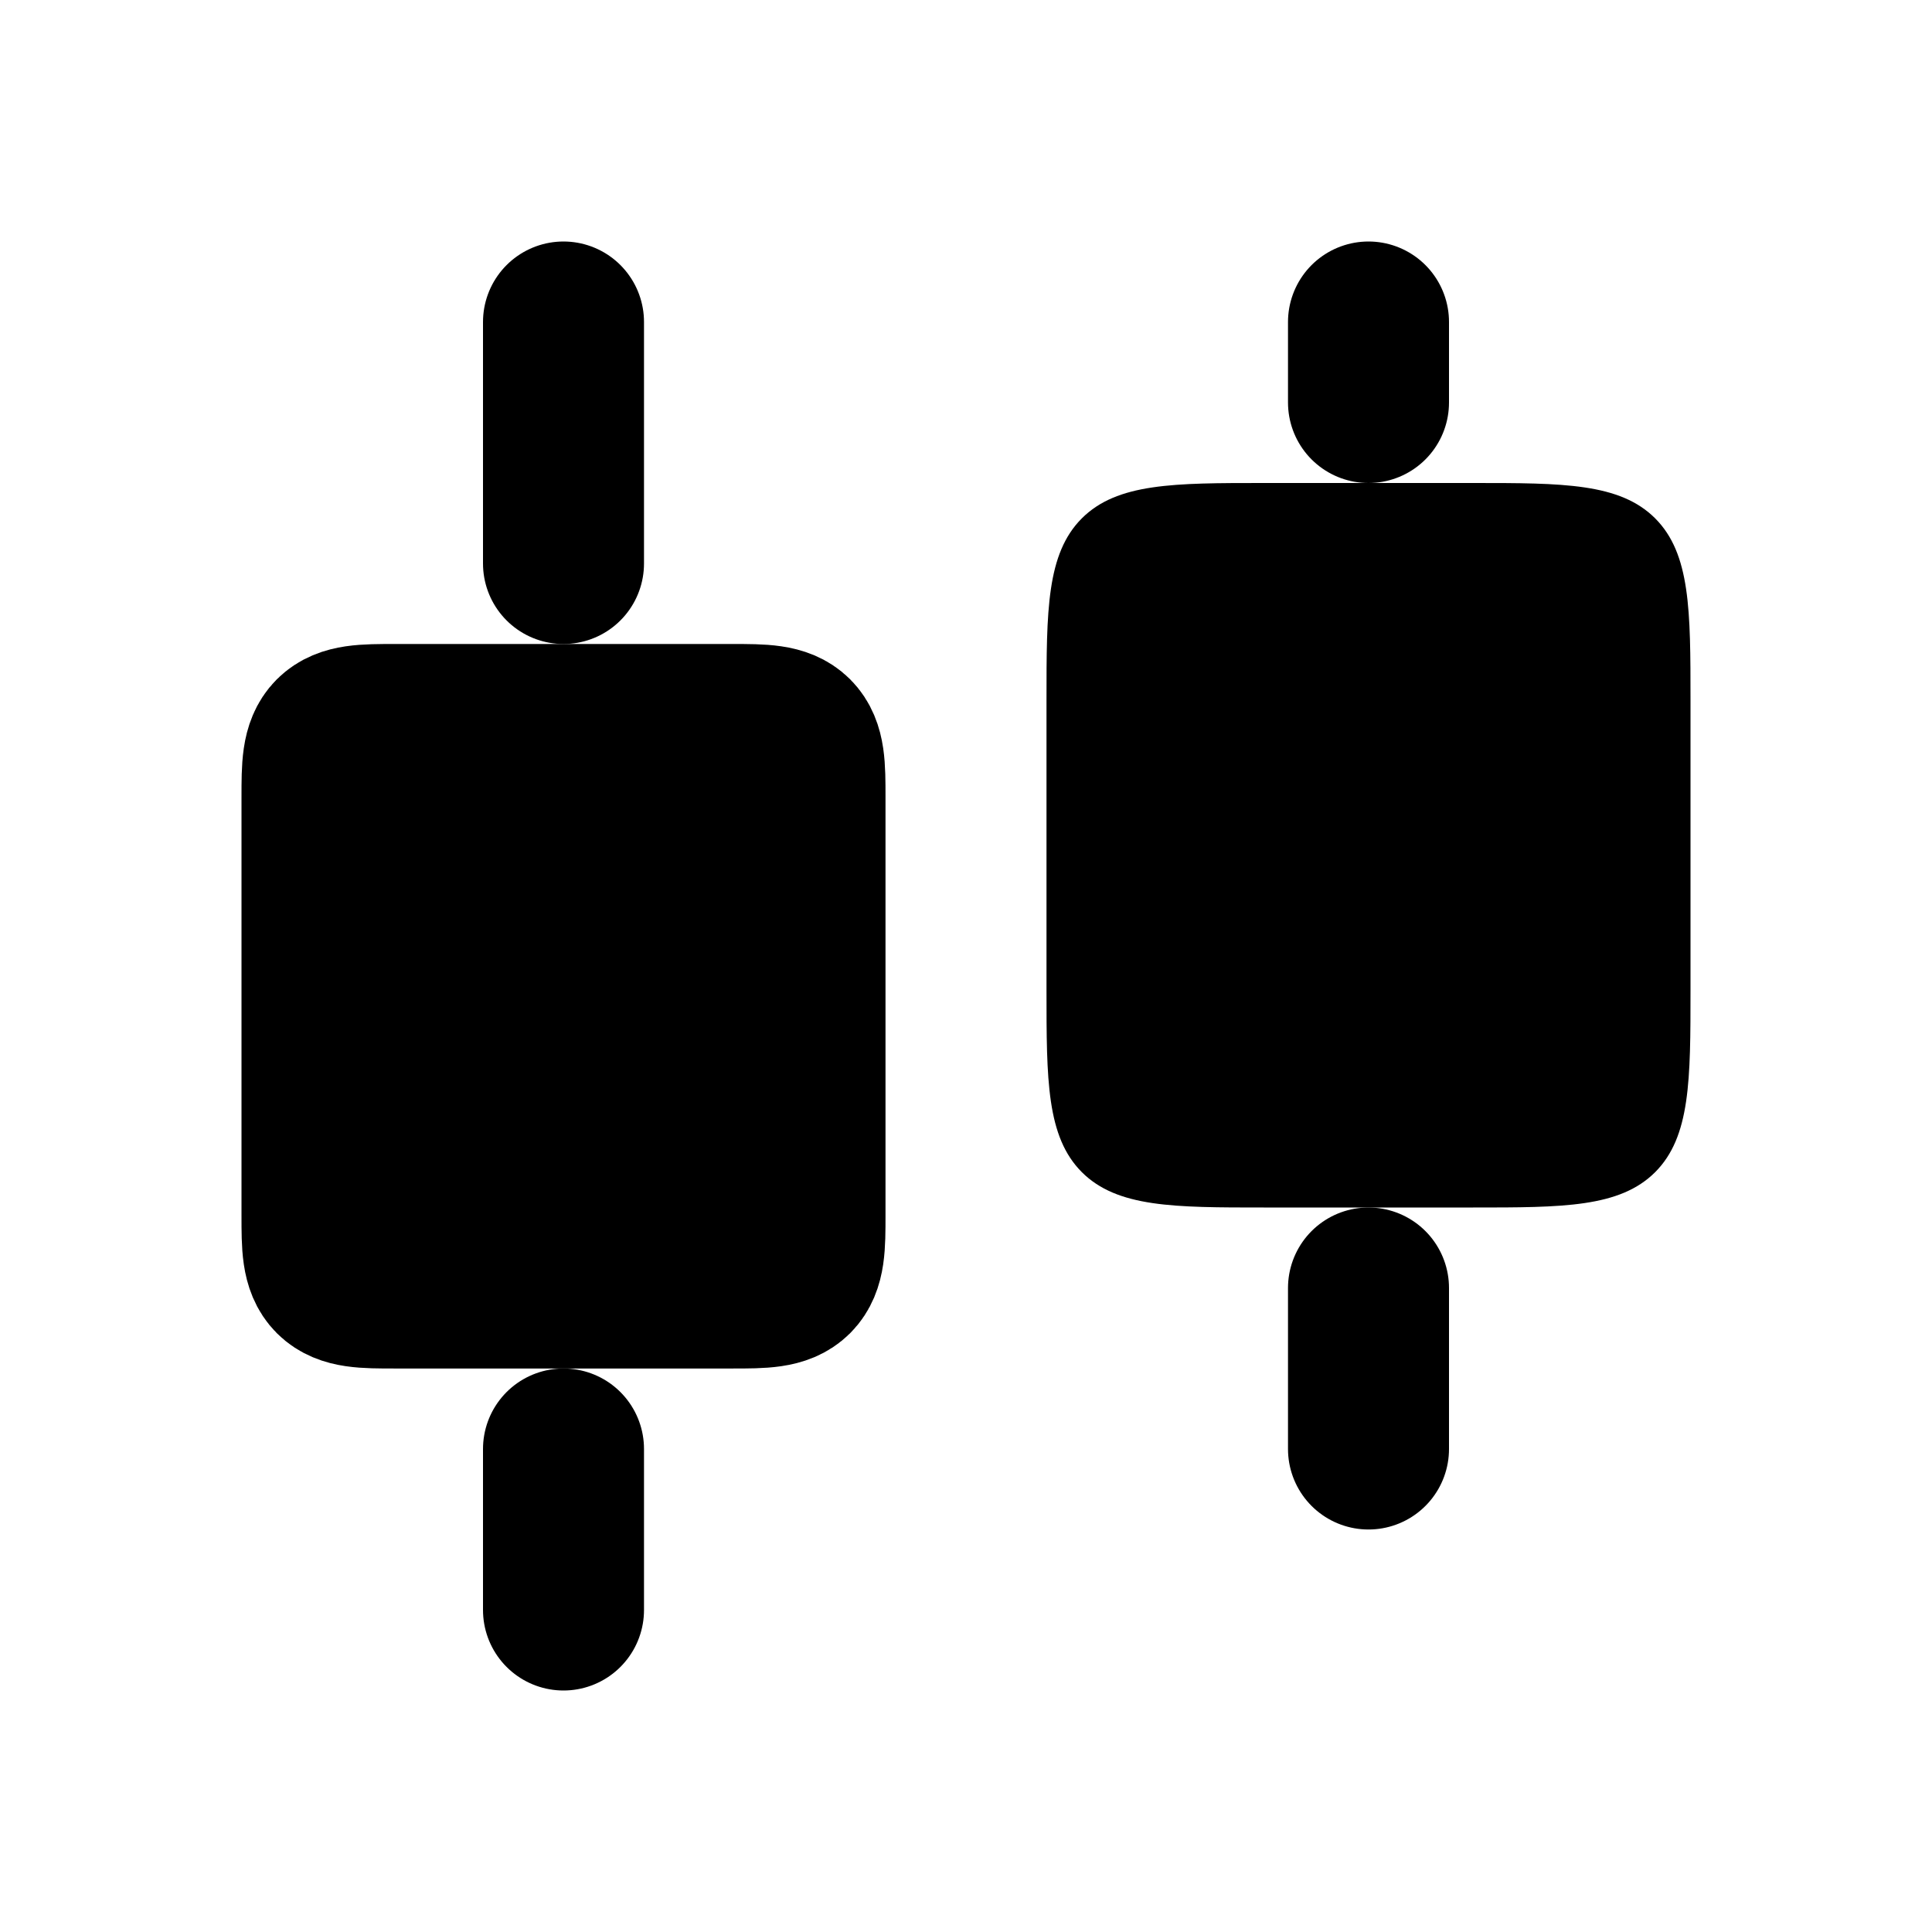
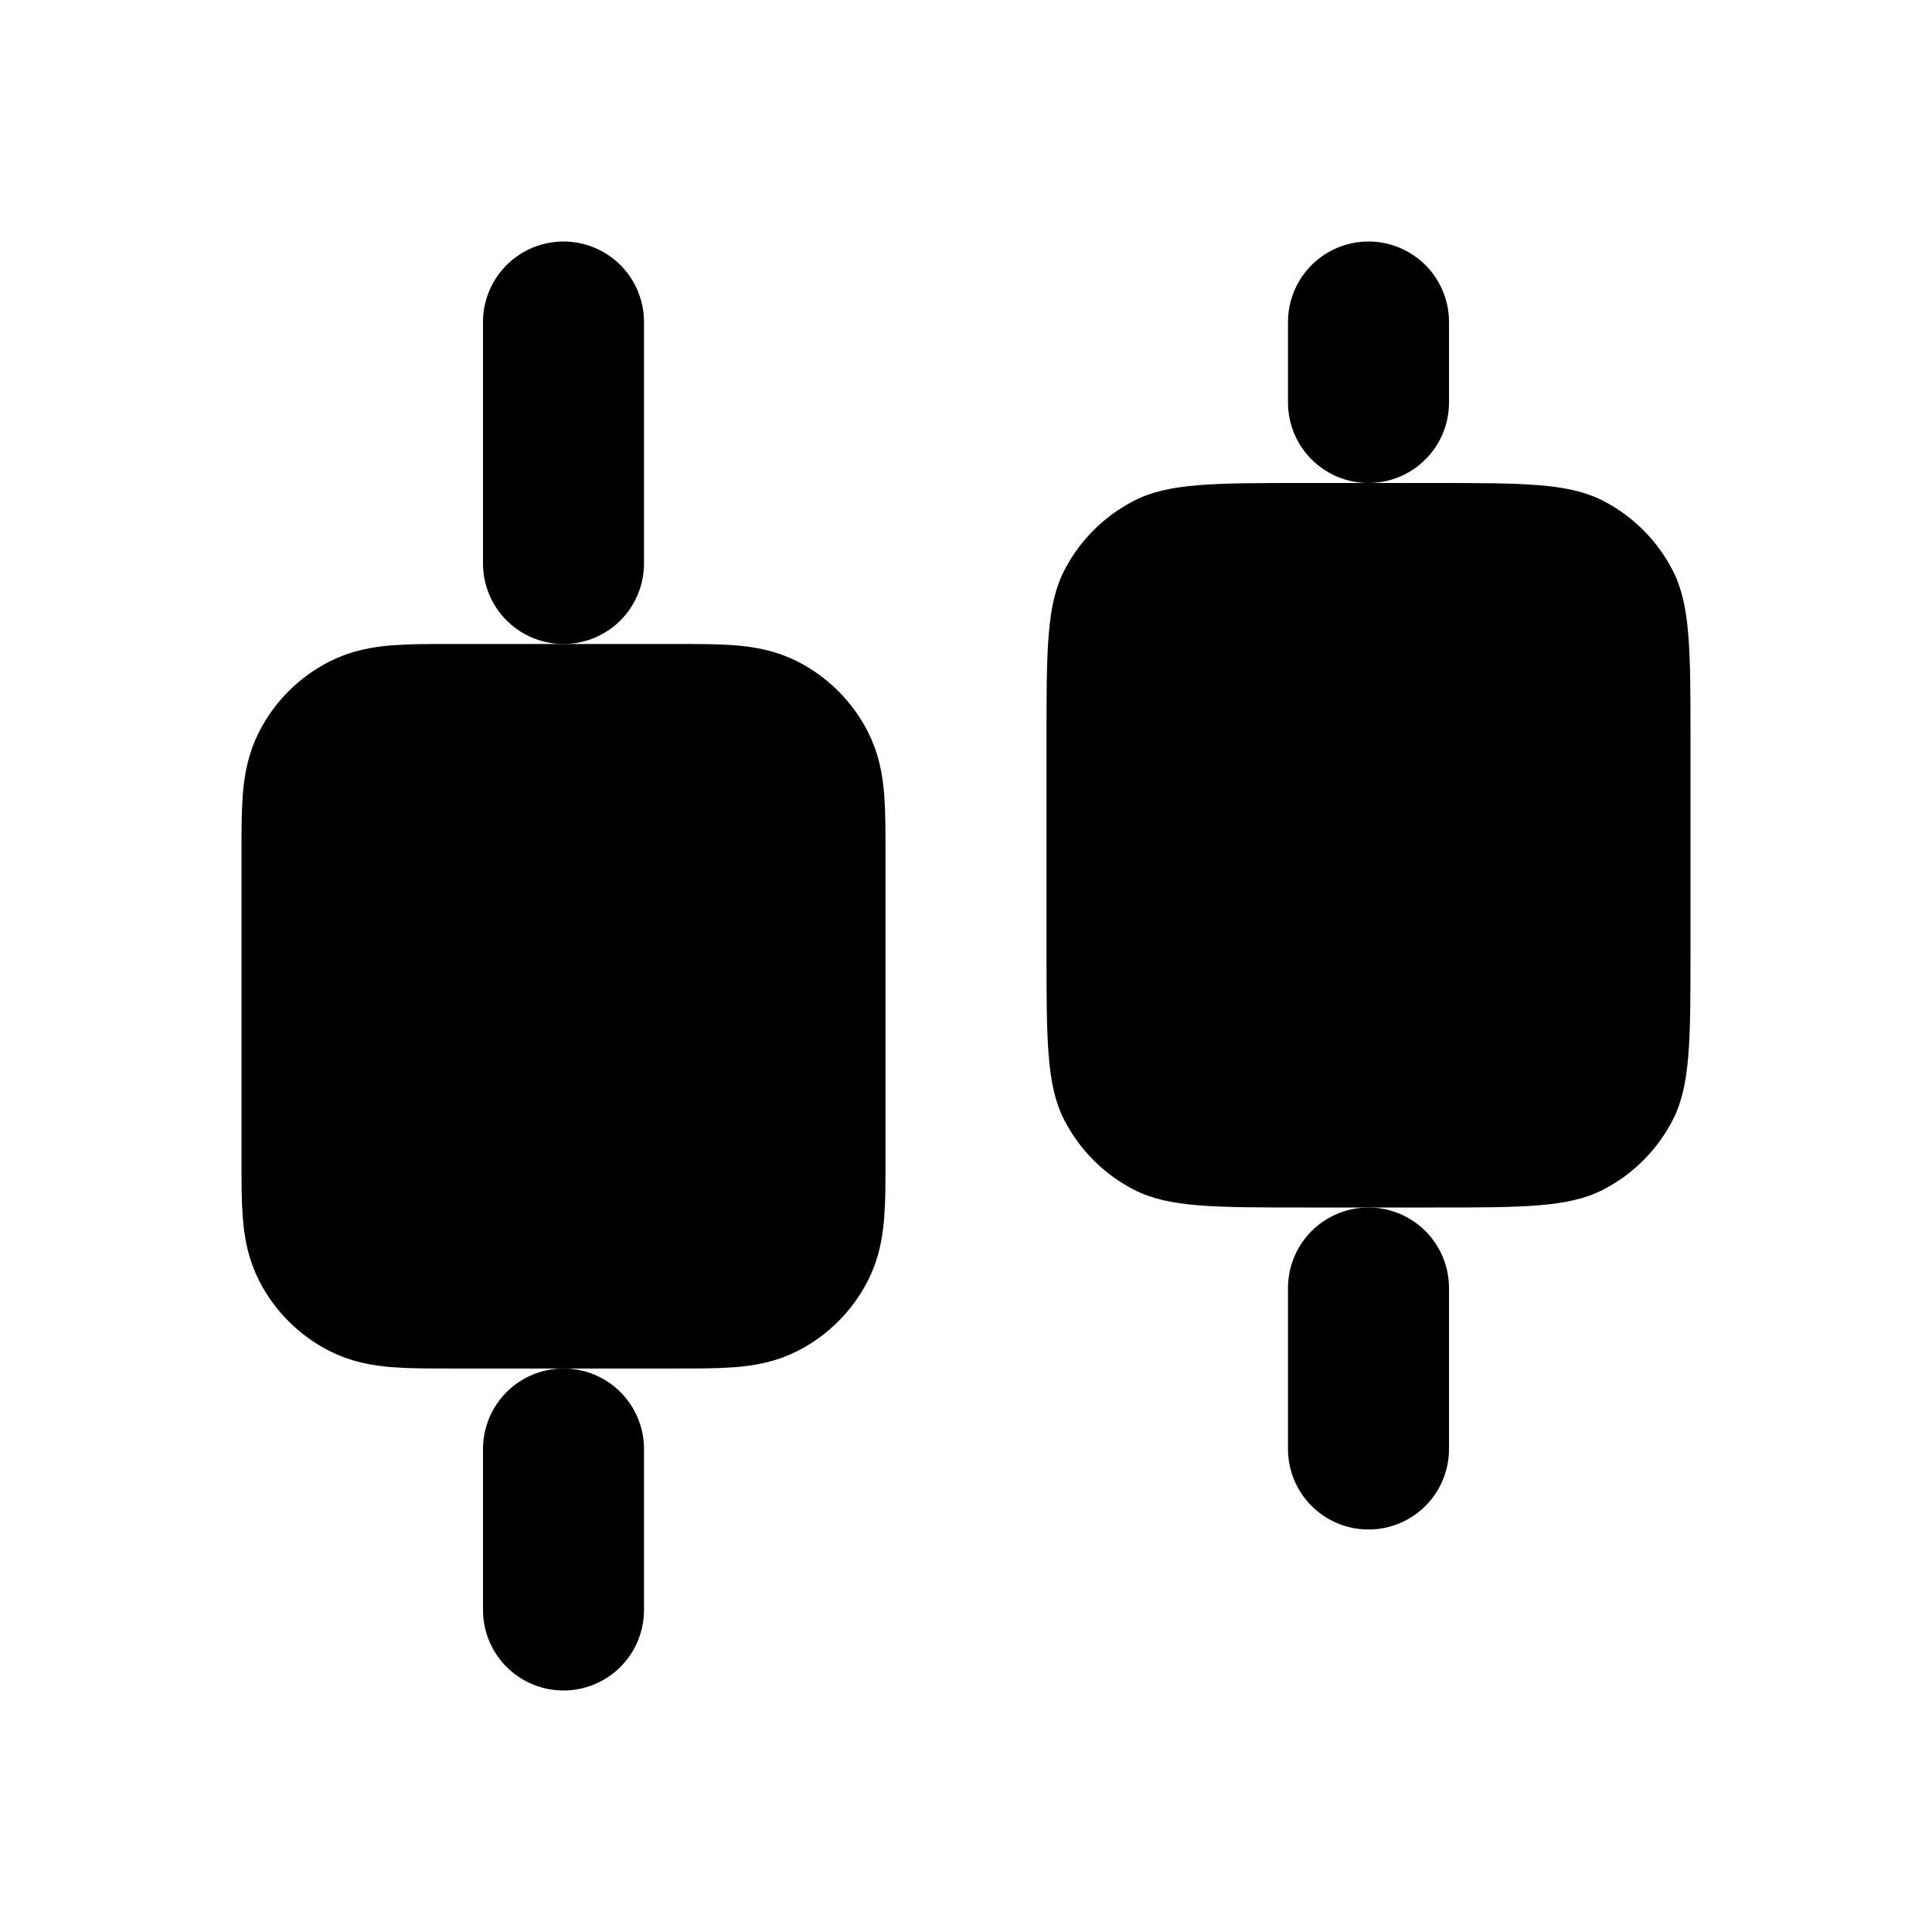
<svg xmlns="http://www.w3.org/2000/svg" viewBox="0 0 24 24" width="24" height="24">
  <path d="M7 4L7 7M7 18L7 20" fill="none" stroke="currentColor" stroke-width="2" stroke-linecap="round" stroke-linejoin="round" />
-   <path d="M4 9.9C4 9.528 4 9.293 4.146 9.146C4.293 9 4.529 9 4.9 9L9.1 9C9.472 9 9.707 9 9.854 9.146C10 9.293 10 9.528 10 9.9L10 15.1C10 15.472 10 15.707 9.854 15.854C9.707 16 9.472 16 9.1 16L4.9 16C4.529 16 4.293 16 4.146 15.854C4 15.707 4 15.472 4 15.1Z" fill="currentColor" stroke="currentColor" stroke-width="2" stroke-linejoin="round" />
+   <path d="M5.6 9L8.4 9C8.96 9 9.24 9 9.454 9.109A1 1 0 0 1 9.891 9.546C10 9.76 10 10.04 10 10.6L10 14.4C10 14.96 10 15.24 9.891 15.454A1 1 0 0 1 9.454 15.891C9.24 16 8.96 16 8.4 16L5.6 16C5.04 16 4.76 16 4.546 15.891A1 1 0 0 1 4.109 15.454C4 15.24 4 14.96 4 14.4L4 10.6C4 10.04 4 9.76 4.109 9.546A1 1 0 0 1 4.546 9.109C4.76 9 5.04 9 5.6 9Z" fill="currentColor" stroke="currentColor" stroke-width="2" stroke-linejoin="round" />
  <path d="M17 4L17 5M17 16L17 18" fill="none" stroke="currentColor" stroke-width="2" stroke-linecap="round" stroke-linejoin="round" />
-   <path d="M13 8.7C13 7.585 13 6.879 13.439 6.439C13.879 6 14.585 6 15.7 6L18.3 6C19.415 6 20.121 6 20.561 6.439C21 6.879 21 7.585 21 8.7L21 12.3C21 13.415 21 14.121 20.561 14.561C20.121 15 19.415 15 18.3 15L15.7 15C14.585 15 13.879 15 13.439 14.561C13 14.121 13 13.415 13 12.3Z" fill="currentColor" />
+   <path d="M16.2 6L17.8 6C18.92 6 19.48 6 19.908 6.218A2 2 0 0 1 20.782 7.092C21 7.52 21 8.08 21 9.2L21 11.8C21 12.92 21 13.48 20.782 13.908A2 2 0 0 1 19.908 14.782C19.48 15 18.92 15 17.8 15L16.2 15C15.08 15 14.52 15 14.092 14.782A2 2 0 0 1 13.218 13.908C13 13.48 13 12.92 13 11.8L13 9.2C13 8.08 13 7.52 13.218 7.092A2 2 0 0 1 14.092 6.218C14.52 6 15.08 6 16.2 6Z" fill="currentColor" />
</svg>
